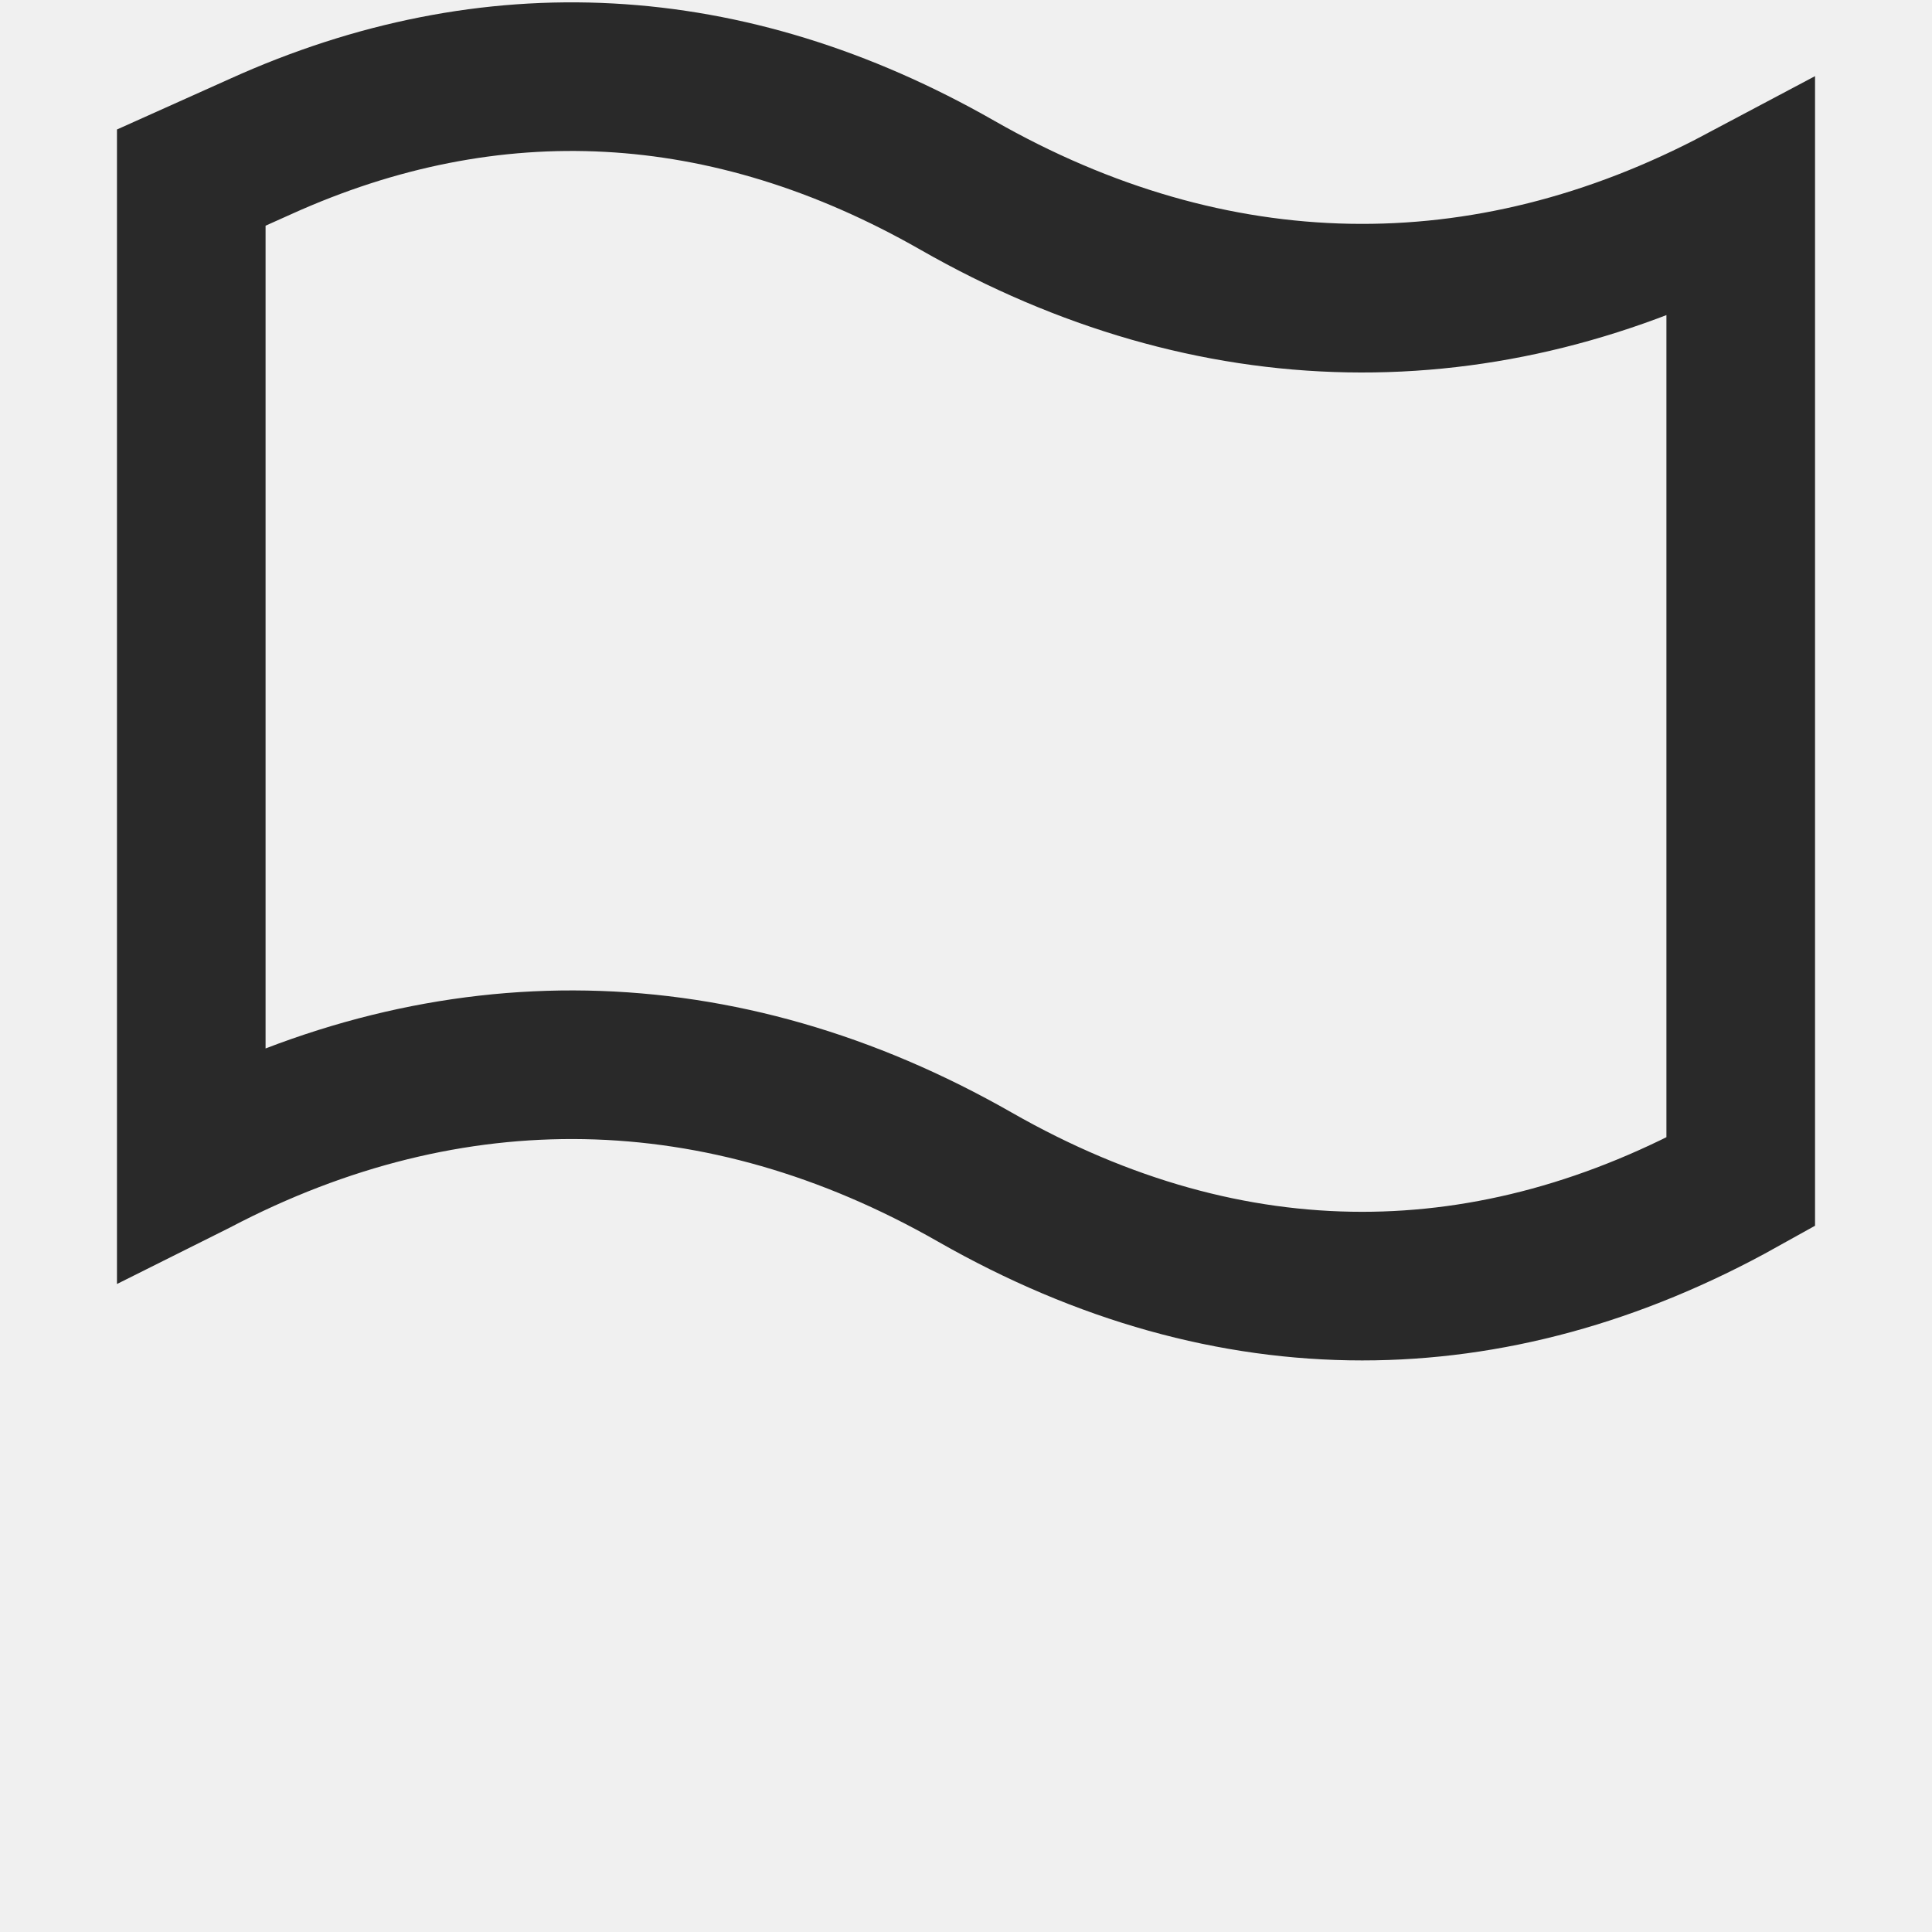
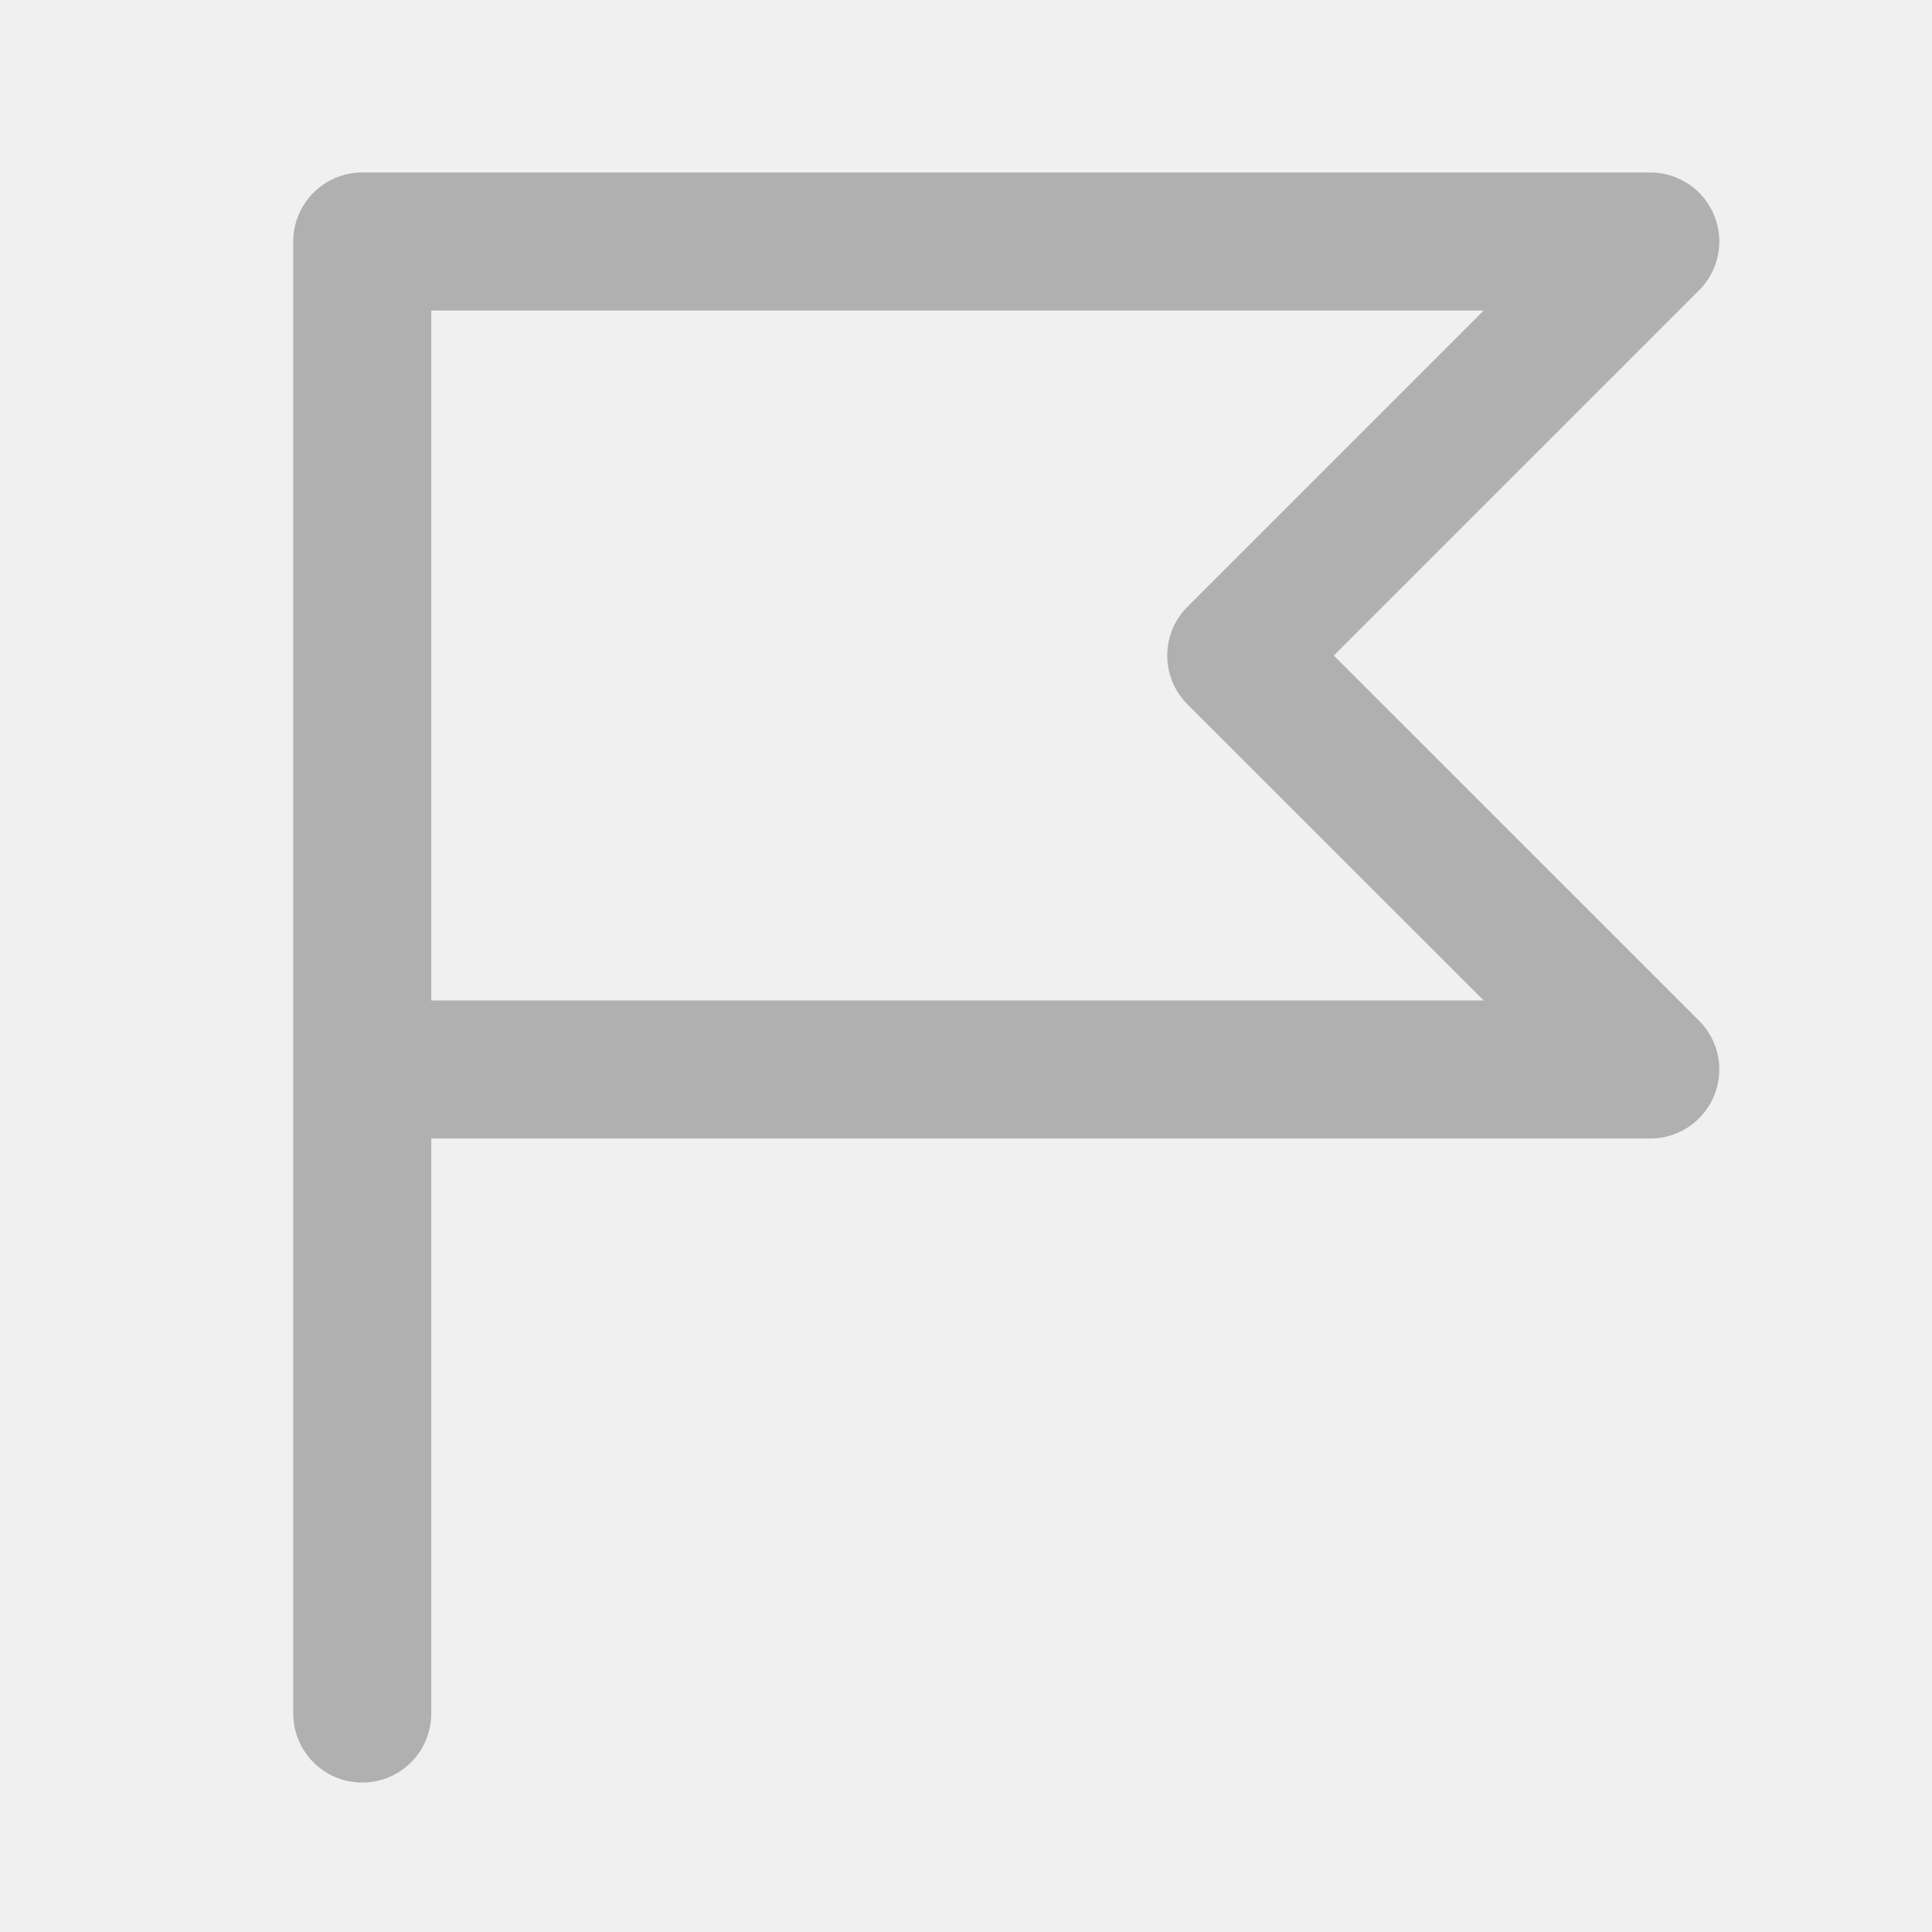
- <svg xmlns="http://www.w3.org/2000/svg" width="13" height="13" viewBox="0 0 13 13" fill="none">
-   <g clip-path="url(#clip0_228_382)">
-     <path d="M6.441 1.246L6.441 1.246C8.156 2.226 9.99 2.259 11.713 1.344V7.954C10.866 8.426 10.011 8.654 9.166 8.654C8.301 8.654 7.426 8.415 6.559 7.92L6.559 7.92C4.854 6.946 3.032 6.916 1.317 7.816L1.287 7.831V1.195L1.755 0.985C3.301 0.286 4.897 0.364 6.441 1.246Z" stroke="#292929" />
-   </g>
-   <defs>
-     <clipPath id="clip0_228_382">
-       <rect width="13" height="13" fill="white" />
-     </clipPath>
-   </defs>
+ <svg xmlns="http://www.w3.org/2000/svg" width="16" height="16" viewBox="0 0 16 16" fill="none">
+   <path d="M3 8.857H13.667L10.238 5.429L13.667 2H3V14.191" stroke="#B0B0B0" stroke-width="1.143" stroke-linecap="round" stroke-linejoin="round" />
</svg>
